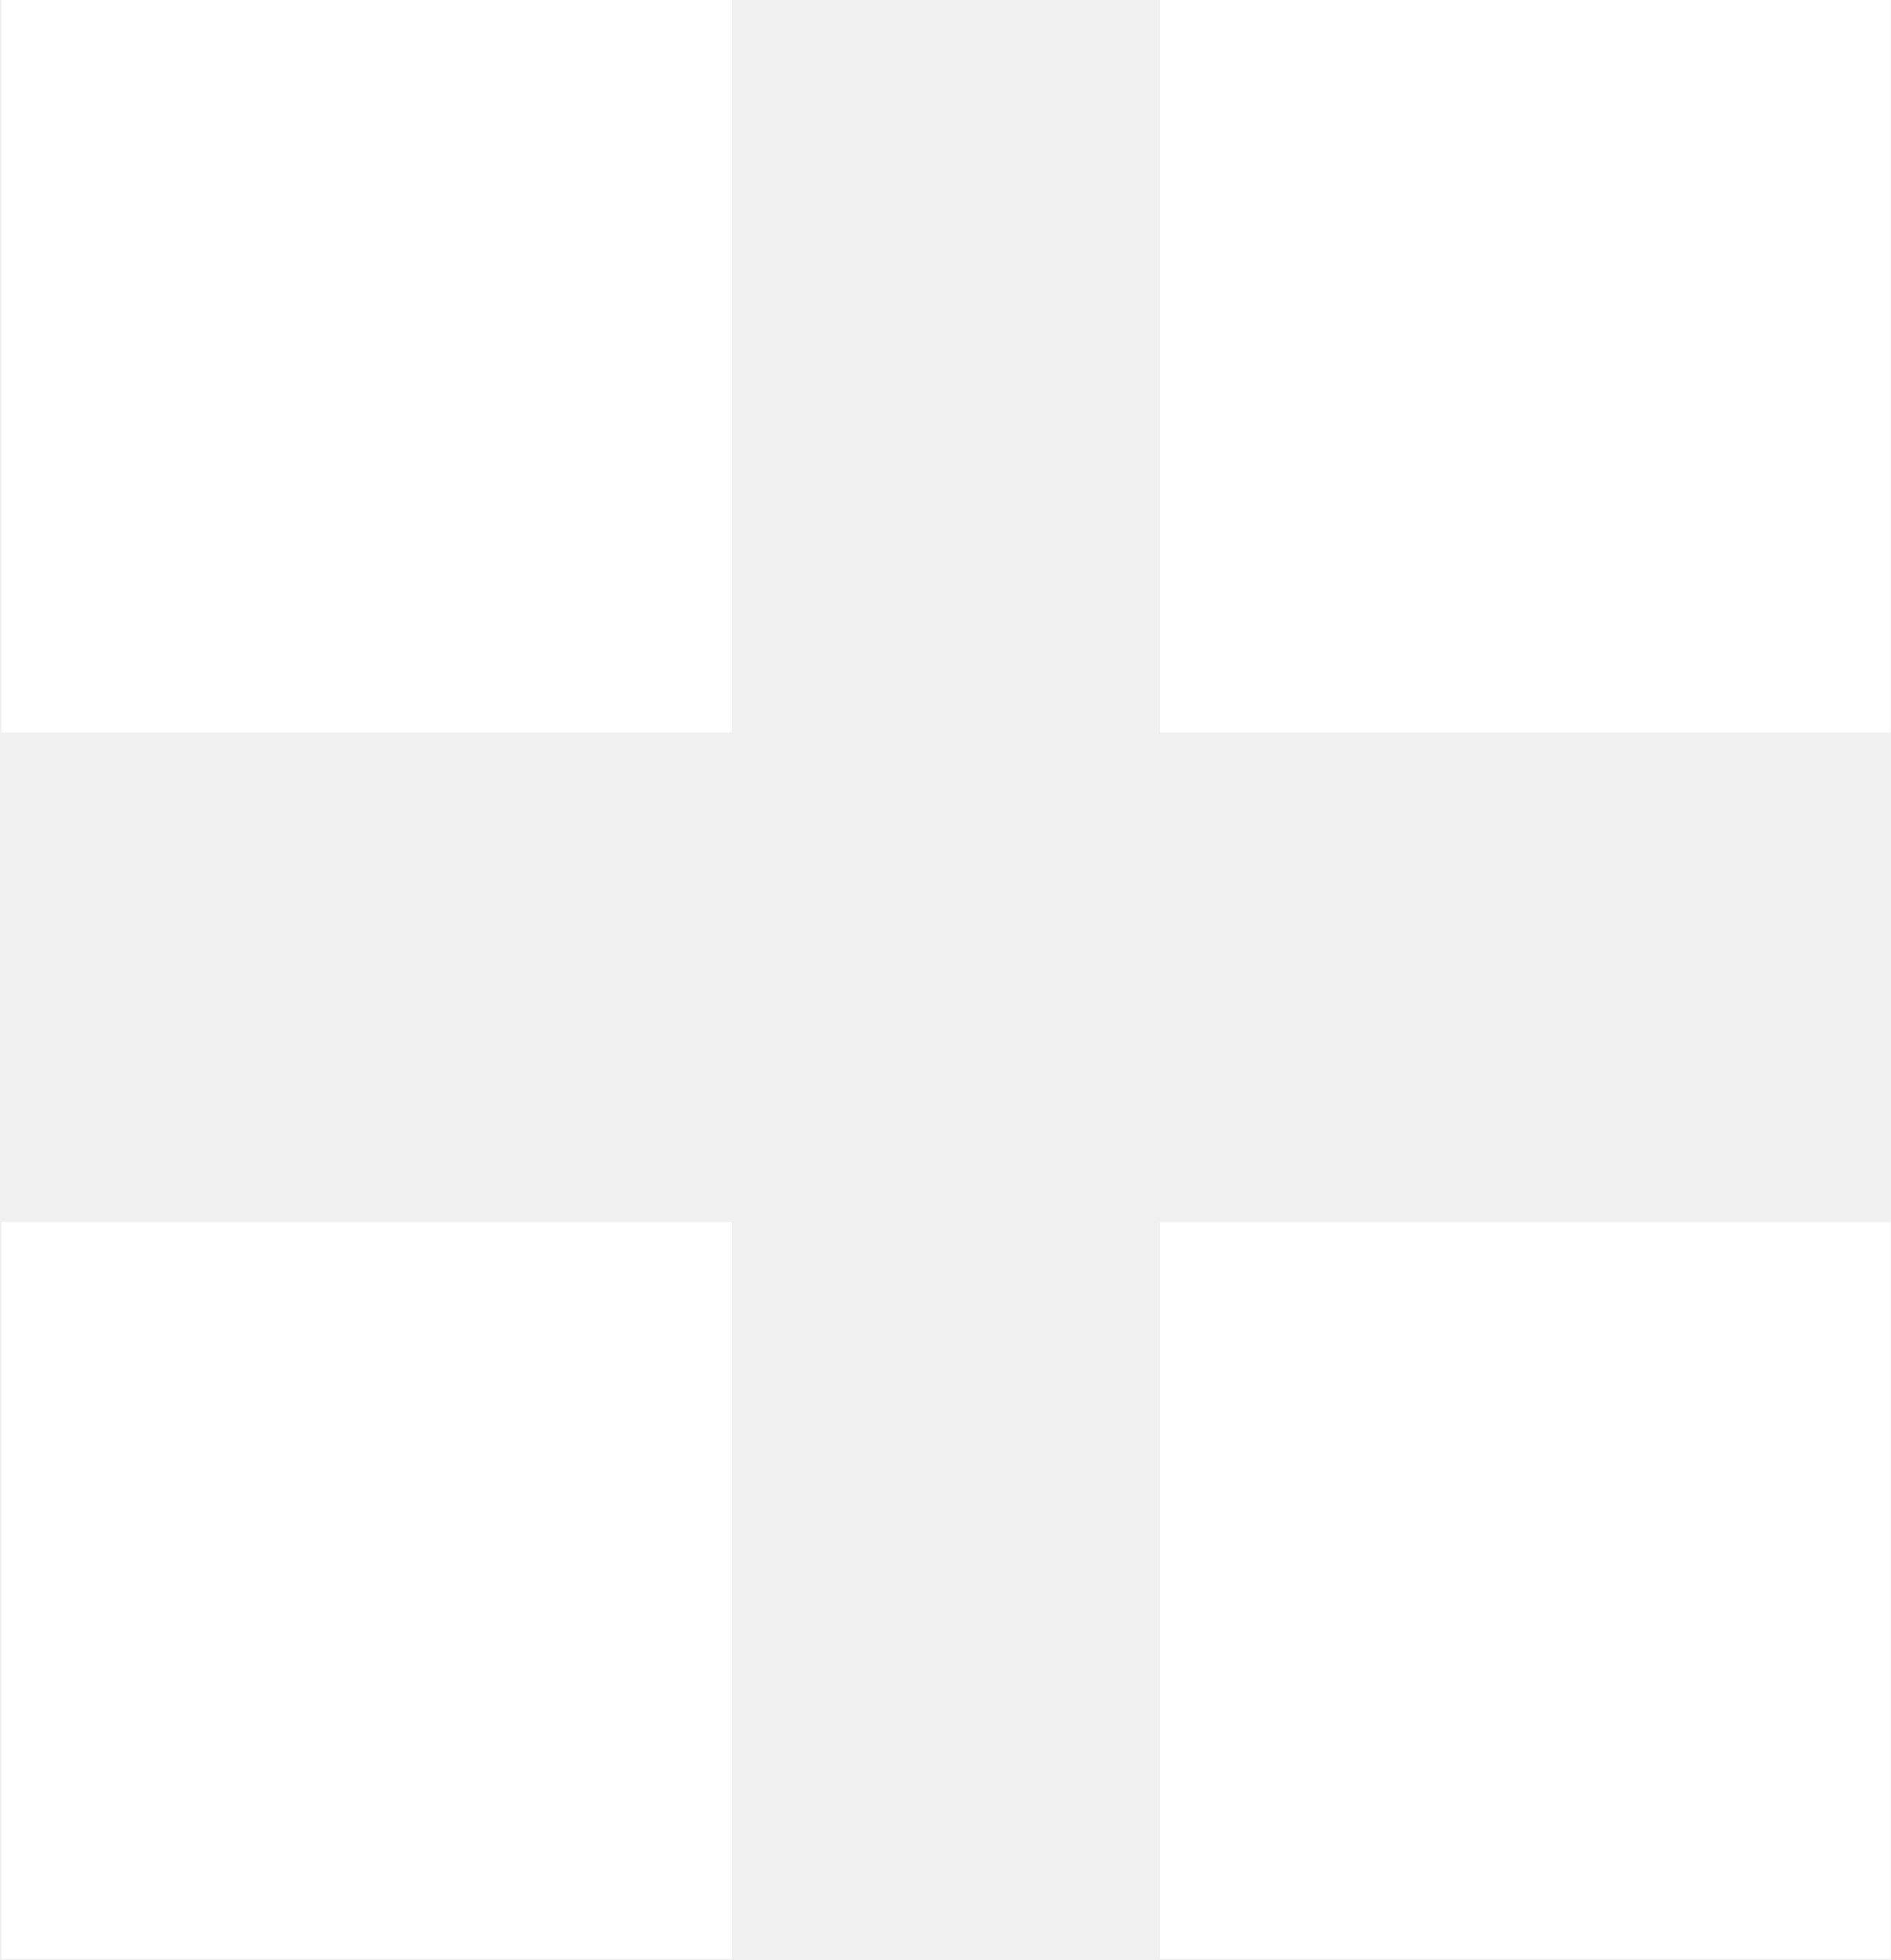
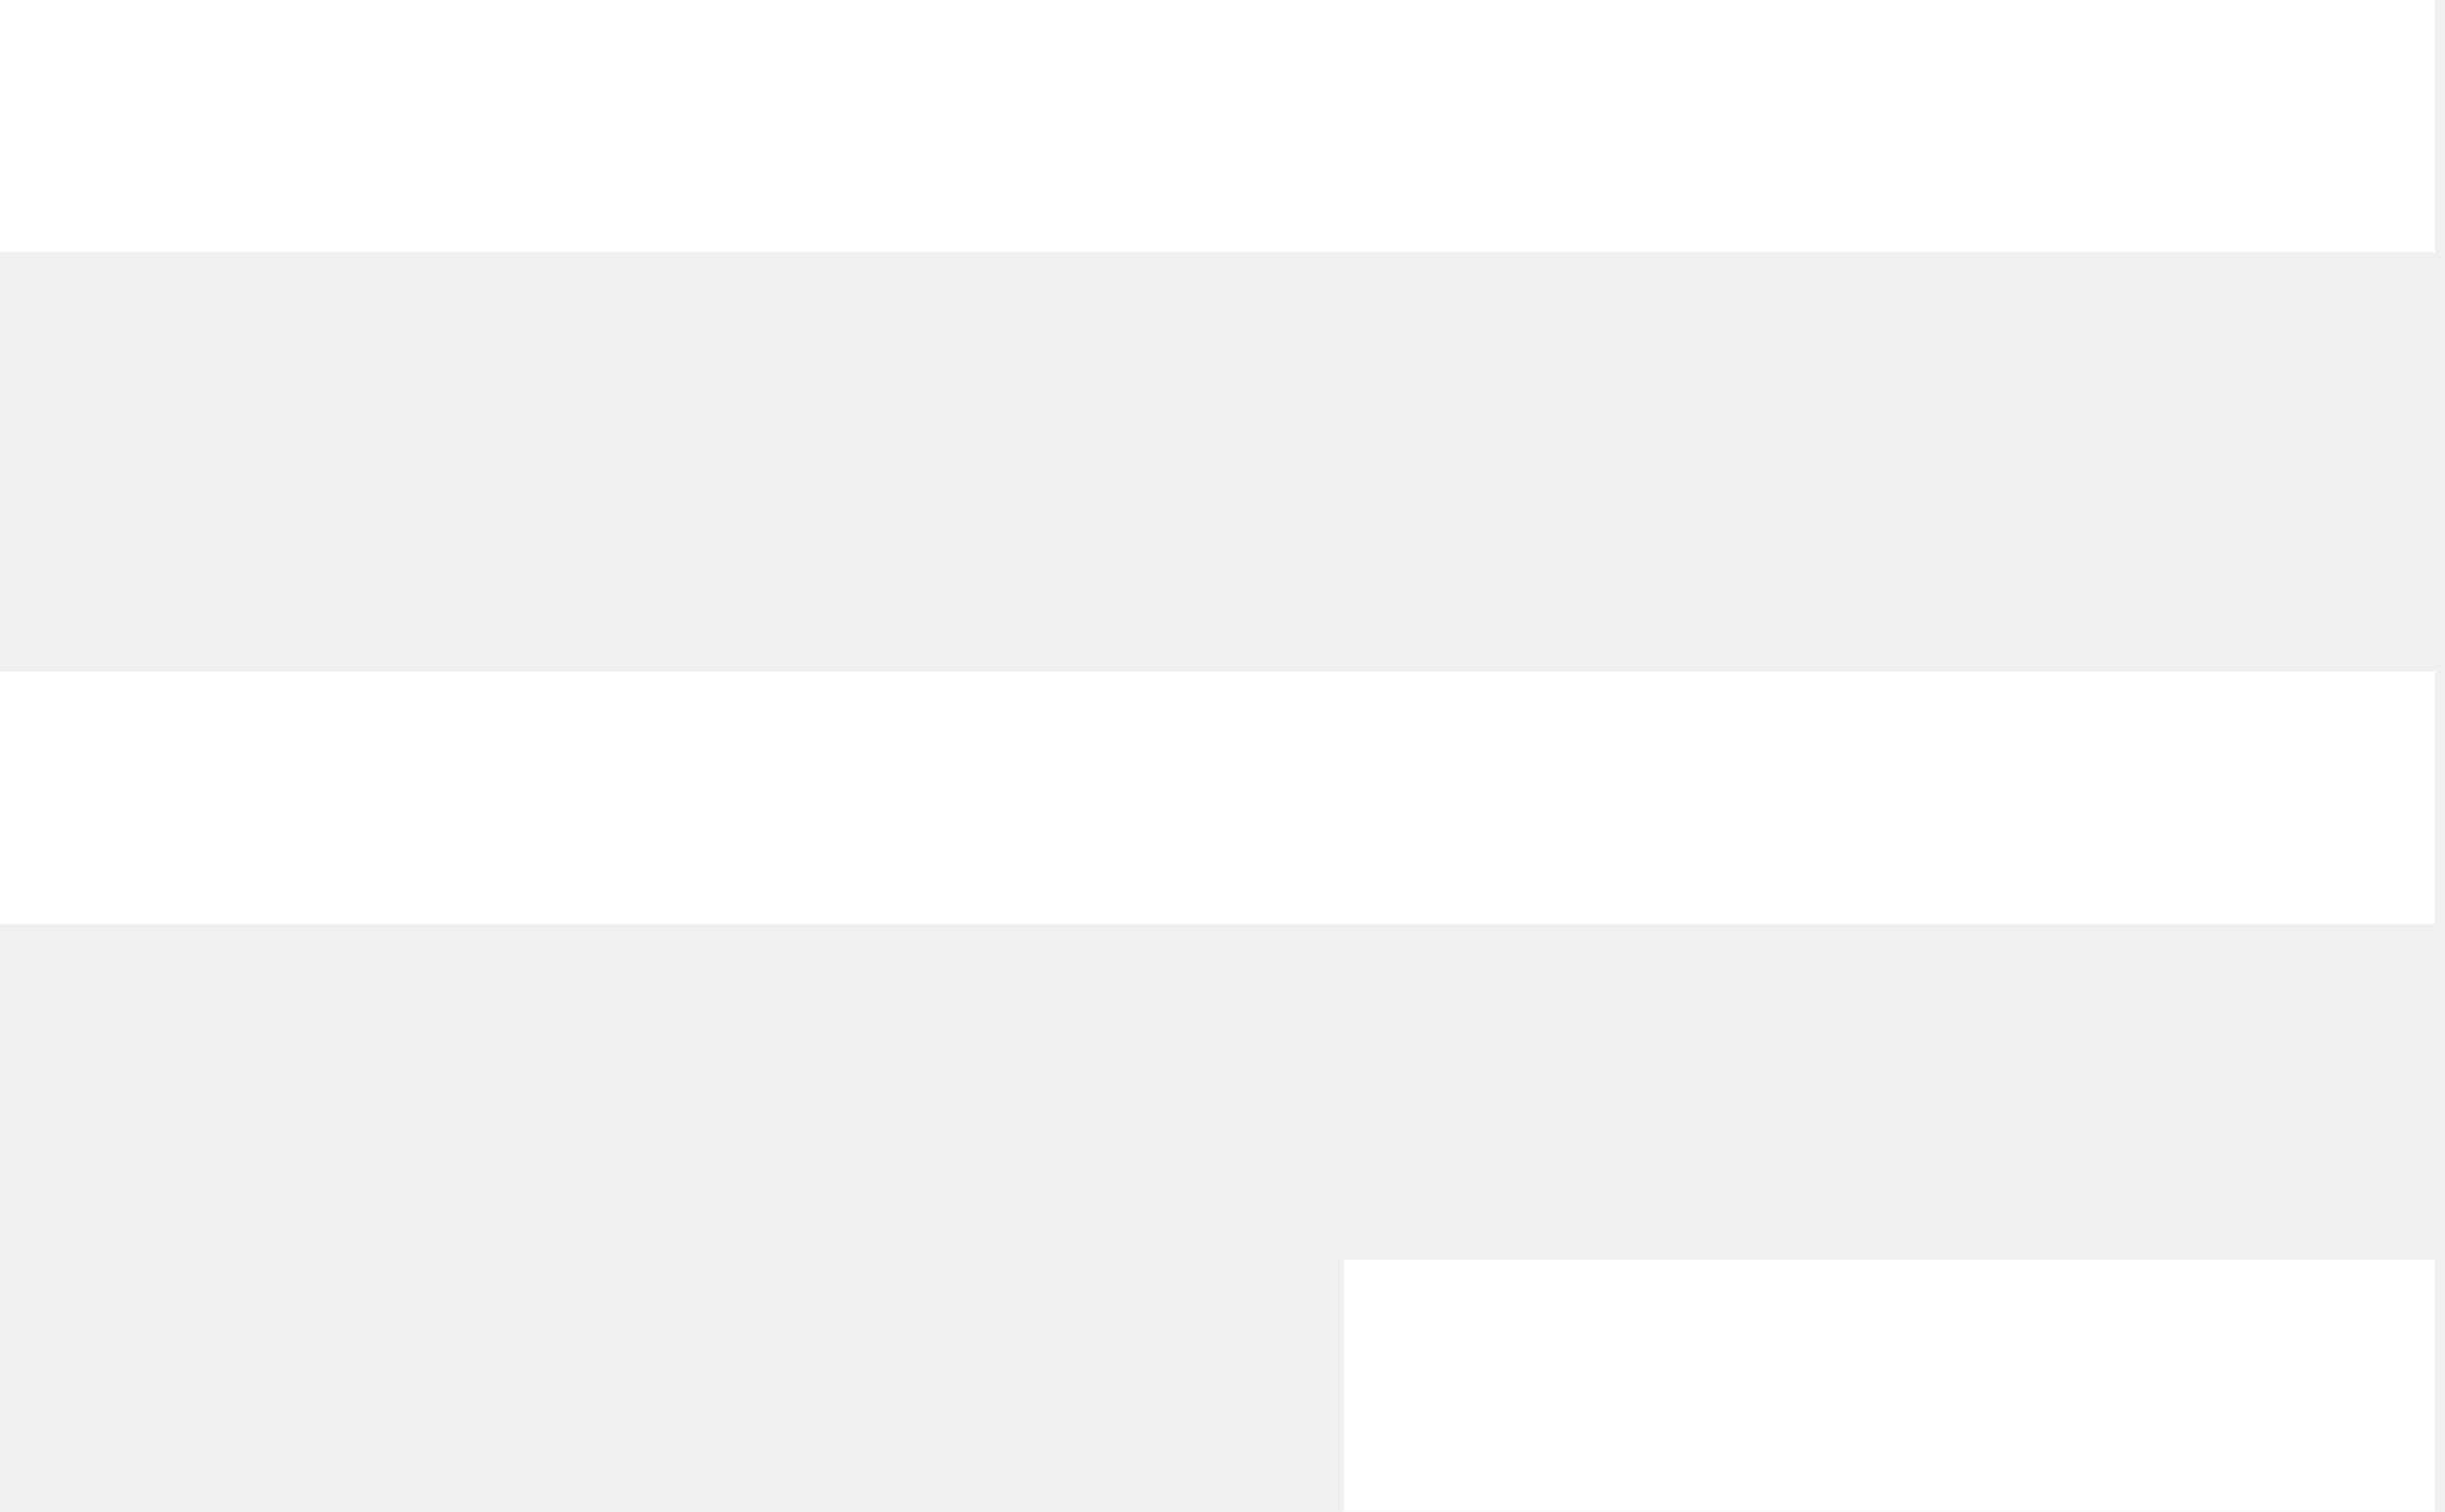
- <svg xmlns="http://www.w3.org/2000/svg" width="14.59" height="15.125" viewBox="0 0 14.59 15.125">
-   <defs>
-     <style>
-       .cls-1 {
-         fill: #FFF;
-         fill-rule: evenodd;
-       }
-     </style>
-   </defs>
-   <path id="Burger" class="cls-1" d="M1876.42,37h5.64v5.654h-5.64V37Zm8.94,0H1891v5.654h-5.64V37Zm-8.94,9.434h5.64v5.685h-5.64V46.434Zm8.94,0H1891v5.685h-5.64V46.434Z" transform="translate(-1876.41 -37)" />
+ <svg xmlns="http://www.w3.org/2000/svg" width="55" height="34" viewBox="0 0 55 34" fill="none">
+   <path fill-rule="evenodd" clip-rule="evenodd" d="M0 0H54.778V5.667H0V0ZM0 15.111H54.778V20.778H0V15.111ZM54.778 28.333H30.222V34H54.778V28.333Z" fill="white" />
</svg>
